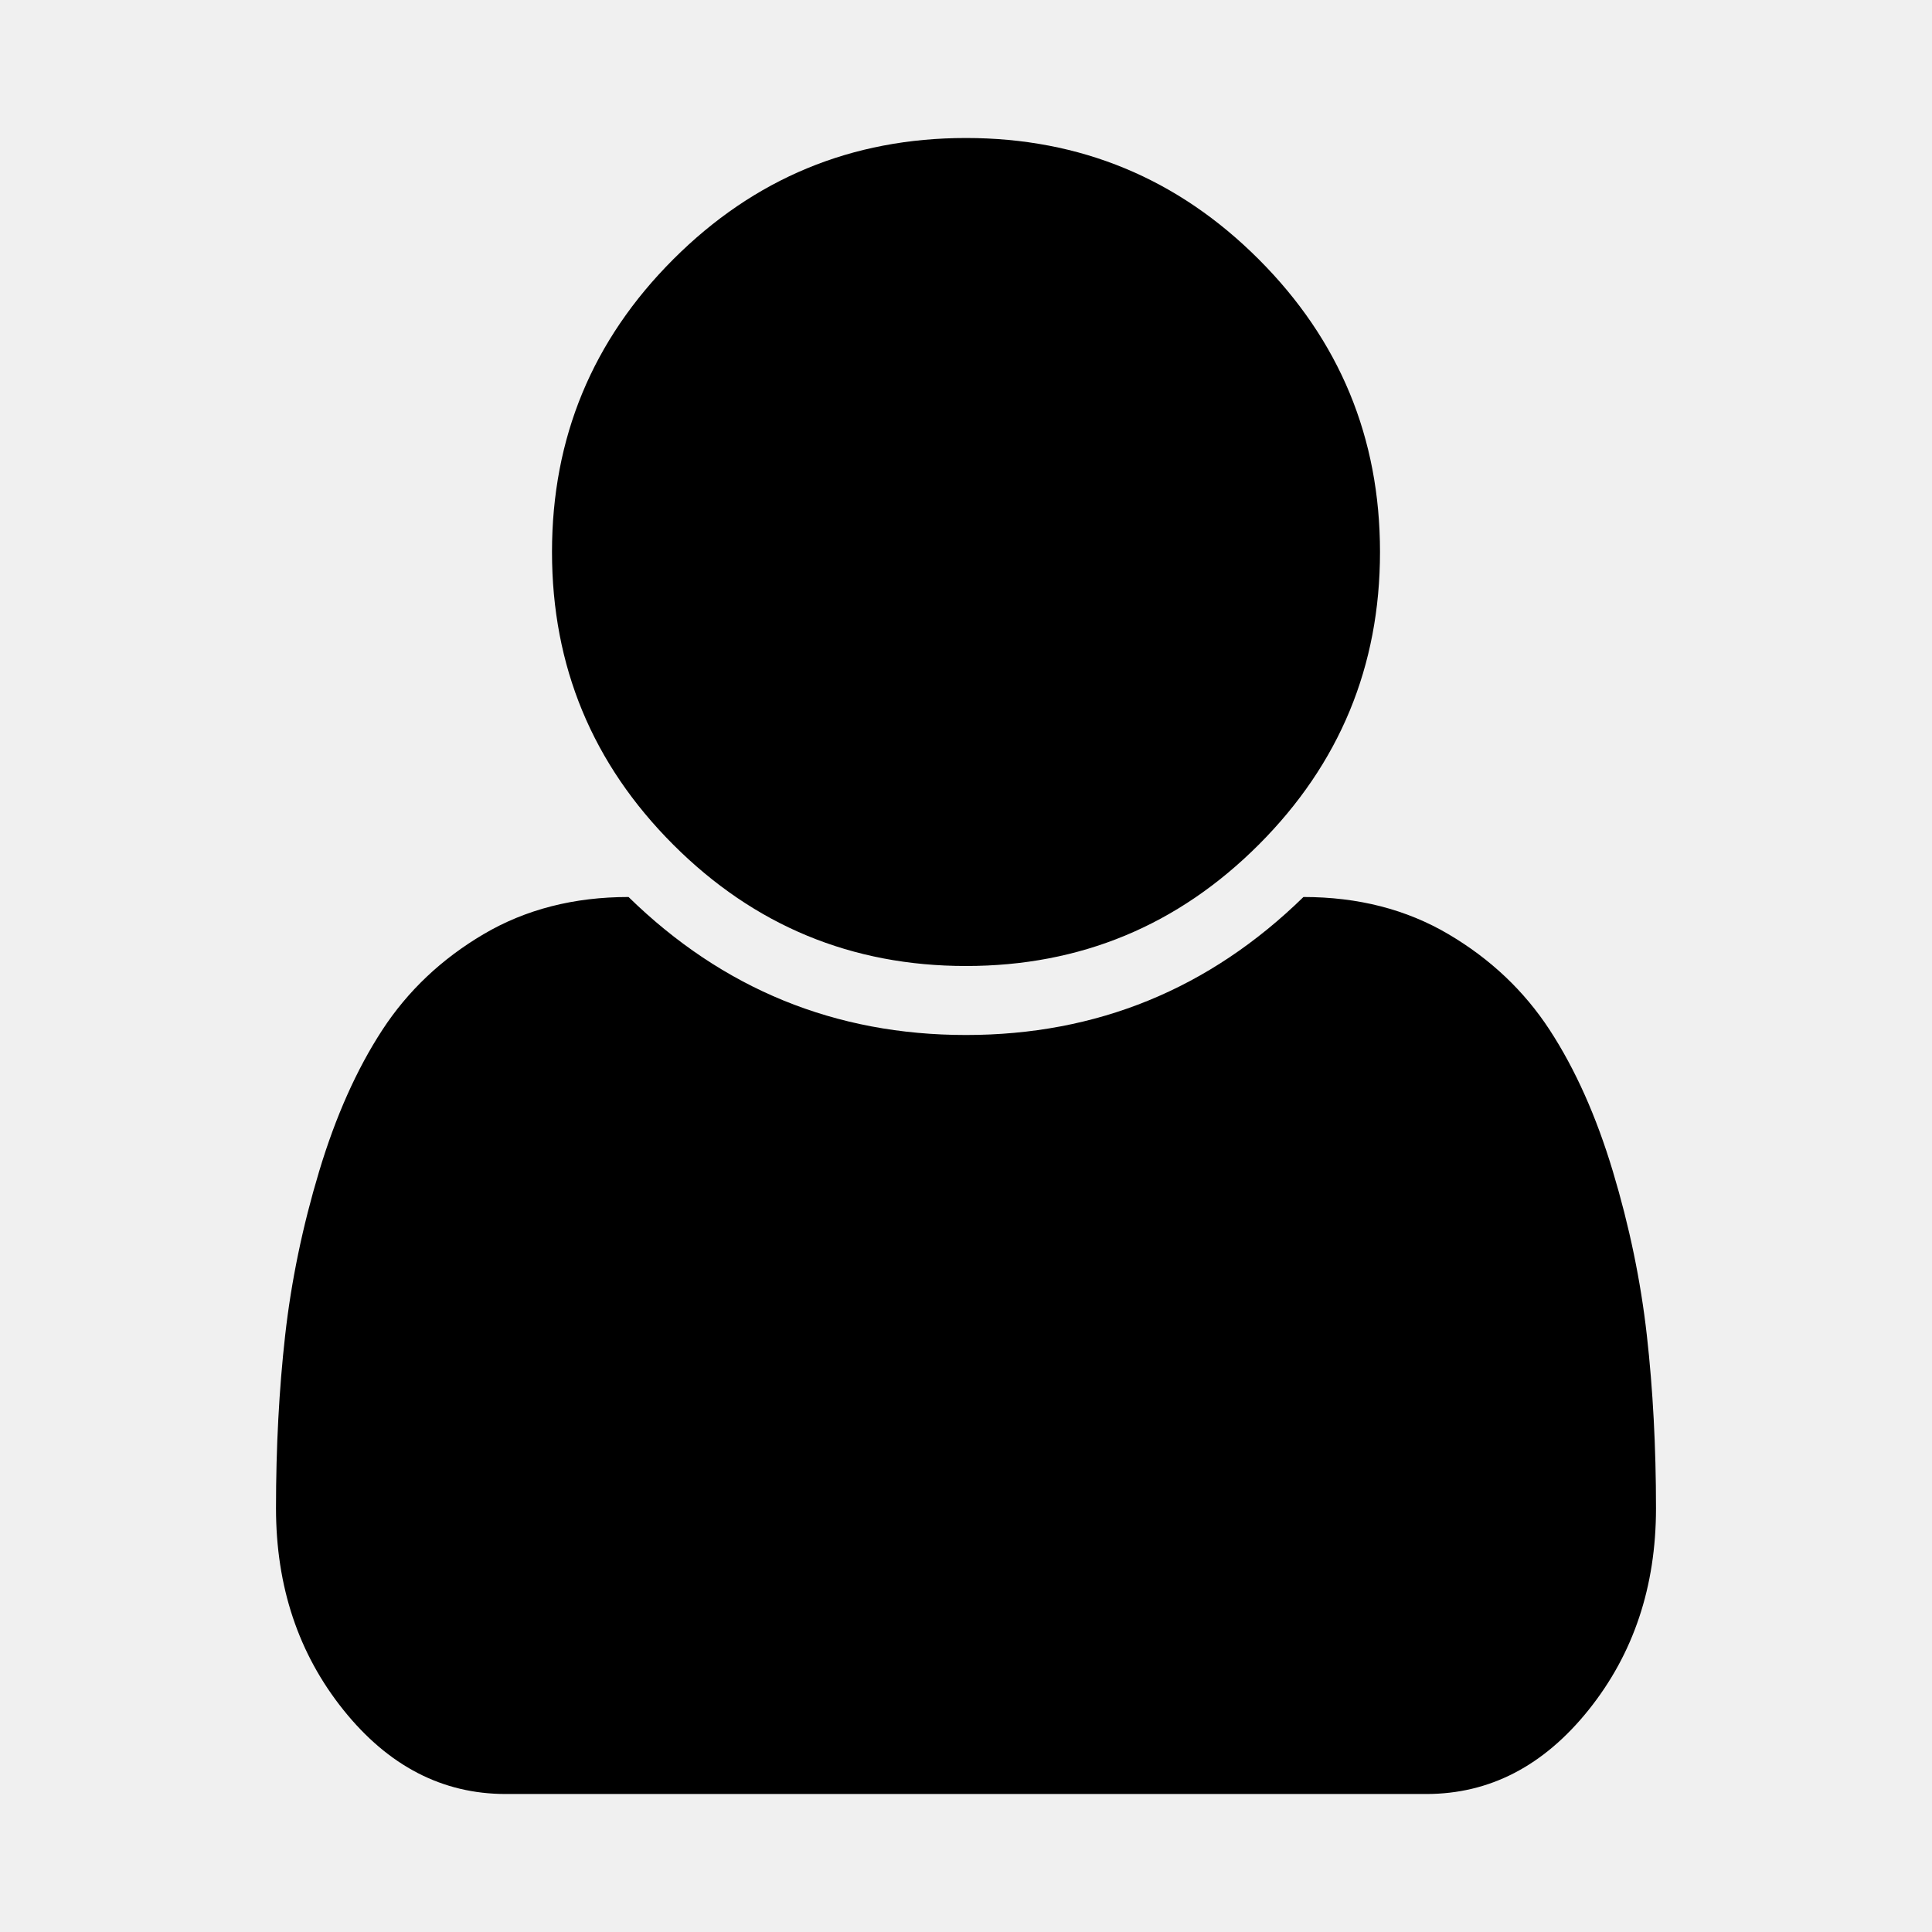
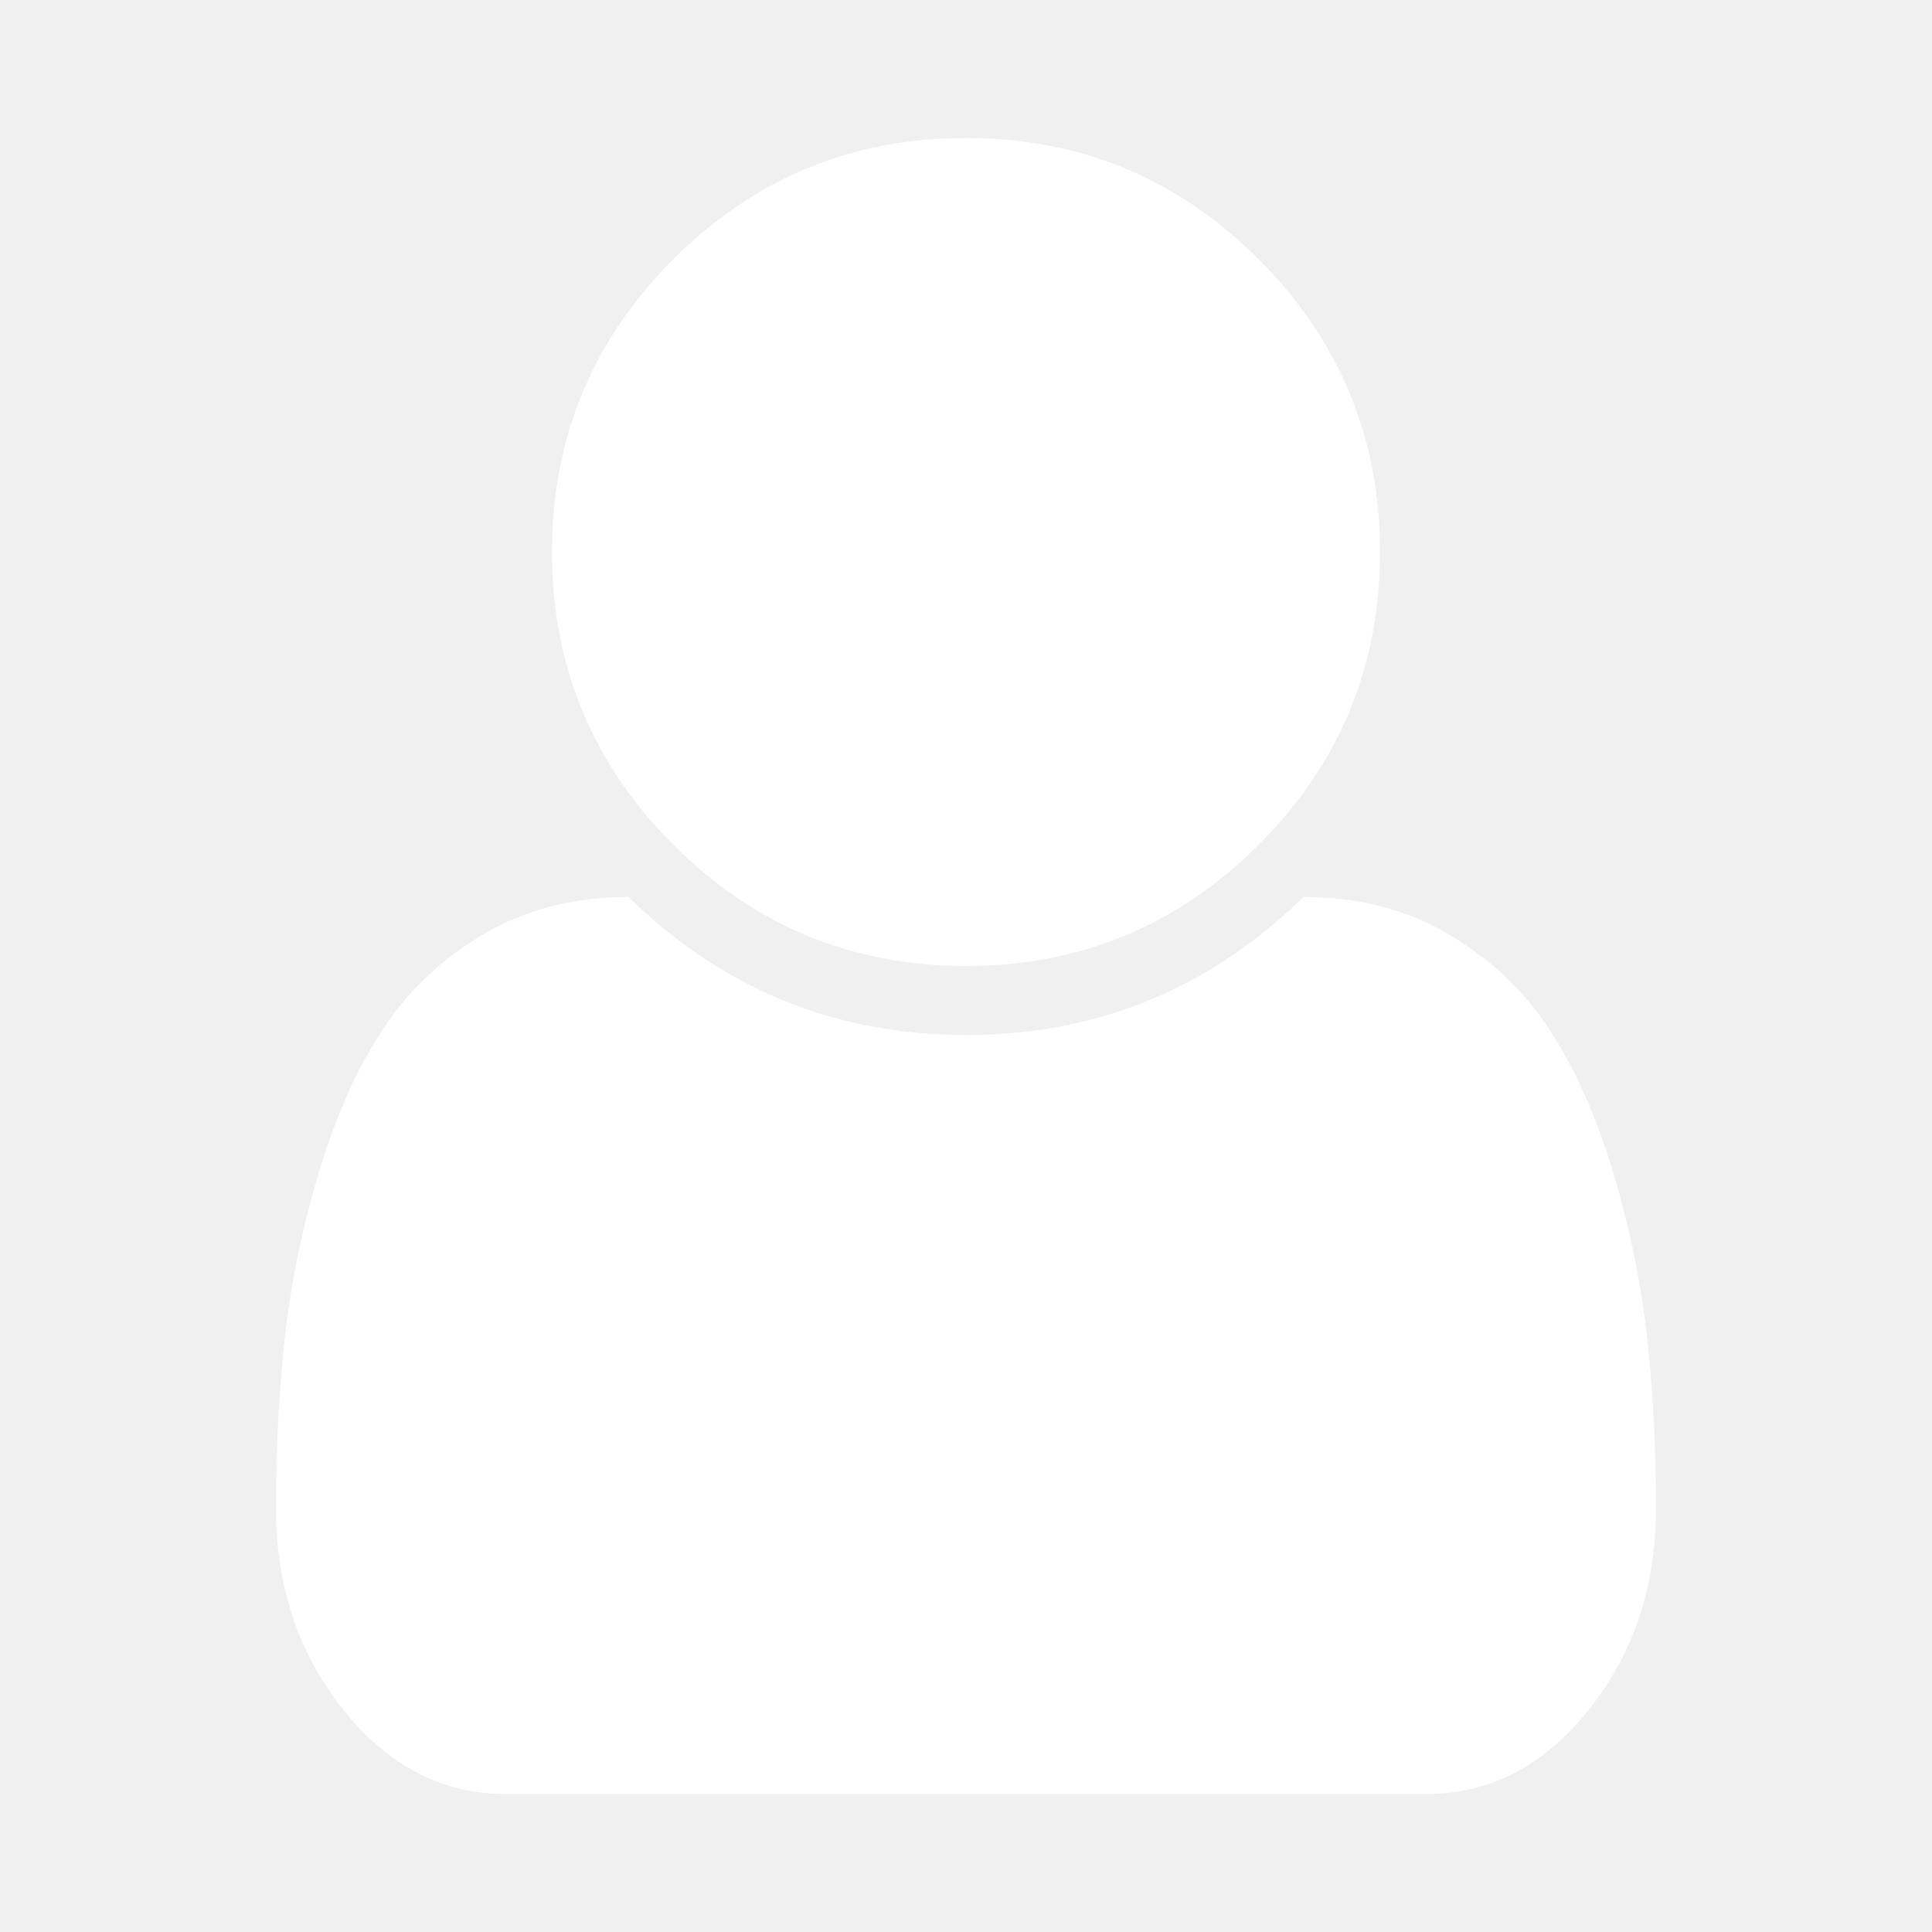
- <svg xmlns="http://www.w3.org/2000/svg" width="1792" height="1792" viewBox="0 0 1792 1792">
-   <path d="M1536 1399q0 109-62.5 187t-150.5 78h-854q-88 0-150.5-78t-62.5-187q0-85 8.5-160.5t31.5-152 58.5-131 94-89 134.5-34.5q131 128 313 128t313-128q76 0 134.5 34.5t94 89 58.5 131 31.5 152 8.5 160.5zm-256-887q0 159-112.5 271.5t-271.5 112.5-271.5-112.5-112.5-271.5 112.5-271.5 271.5-112.5 271.5 112.5 112.5 271.5z" />
+ <svg xmlns="http://www.w3.org/2000/svg" width="1792" height="1792" viewBox="0 0 1792 1792" version="1.1" id="svg838">
+   <defs id="defs842" />
+   <path d="M1536 1399q0 109-62.5 187t-150.5 78h-854q-88 0-150.5-78t-62.5-187q0-85 8.5-160.5t31.5-152 58.5-131 94-89 134.5-34.5q131 128 313 128t313-128q76 0 134.5 34.5t94 89 58.5 131 31.5 152 8.5 160.5zm-256-887q0 159-112.5 271.5t-271.5 112.5-271.5-112.5-112.5-271.5 112.5-271.5 271.5-112.5 271.5 112.5 112.5 271.5z" id="path836" style="stroke:none;stroke-opacity:0.206;fill:#ffffff;fill-opacity:1" />
</svg>
